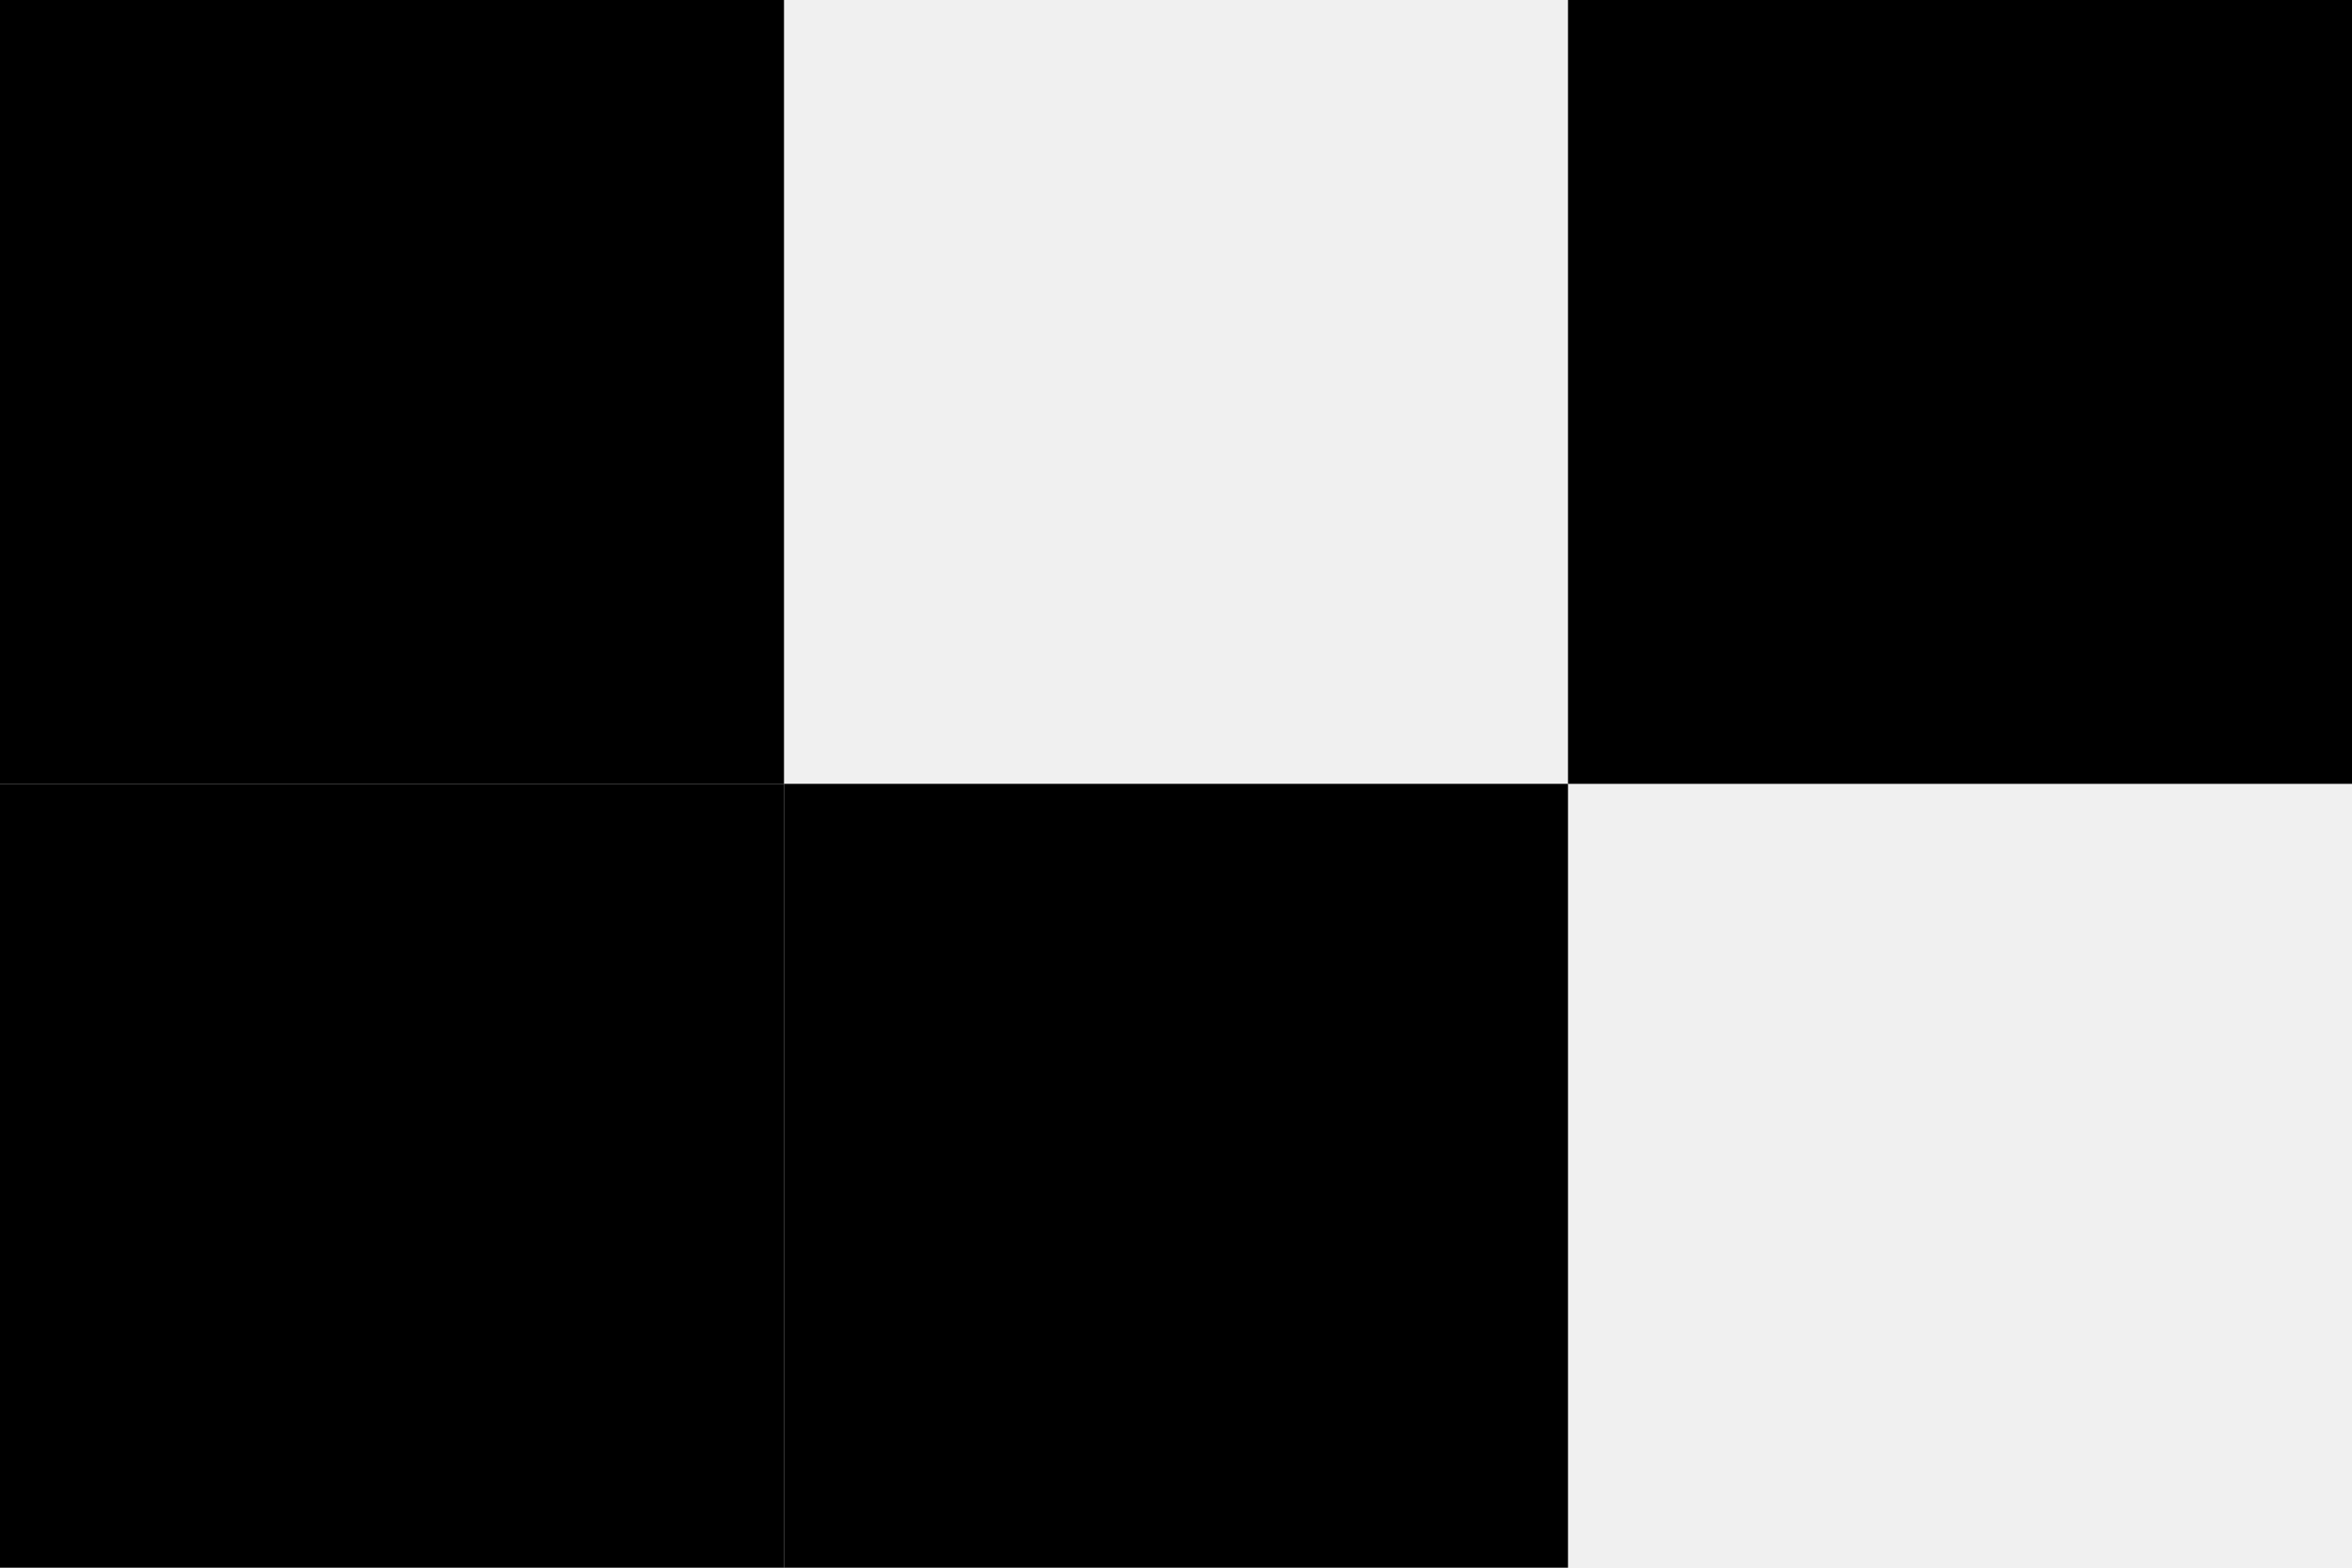
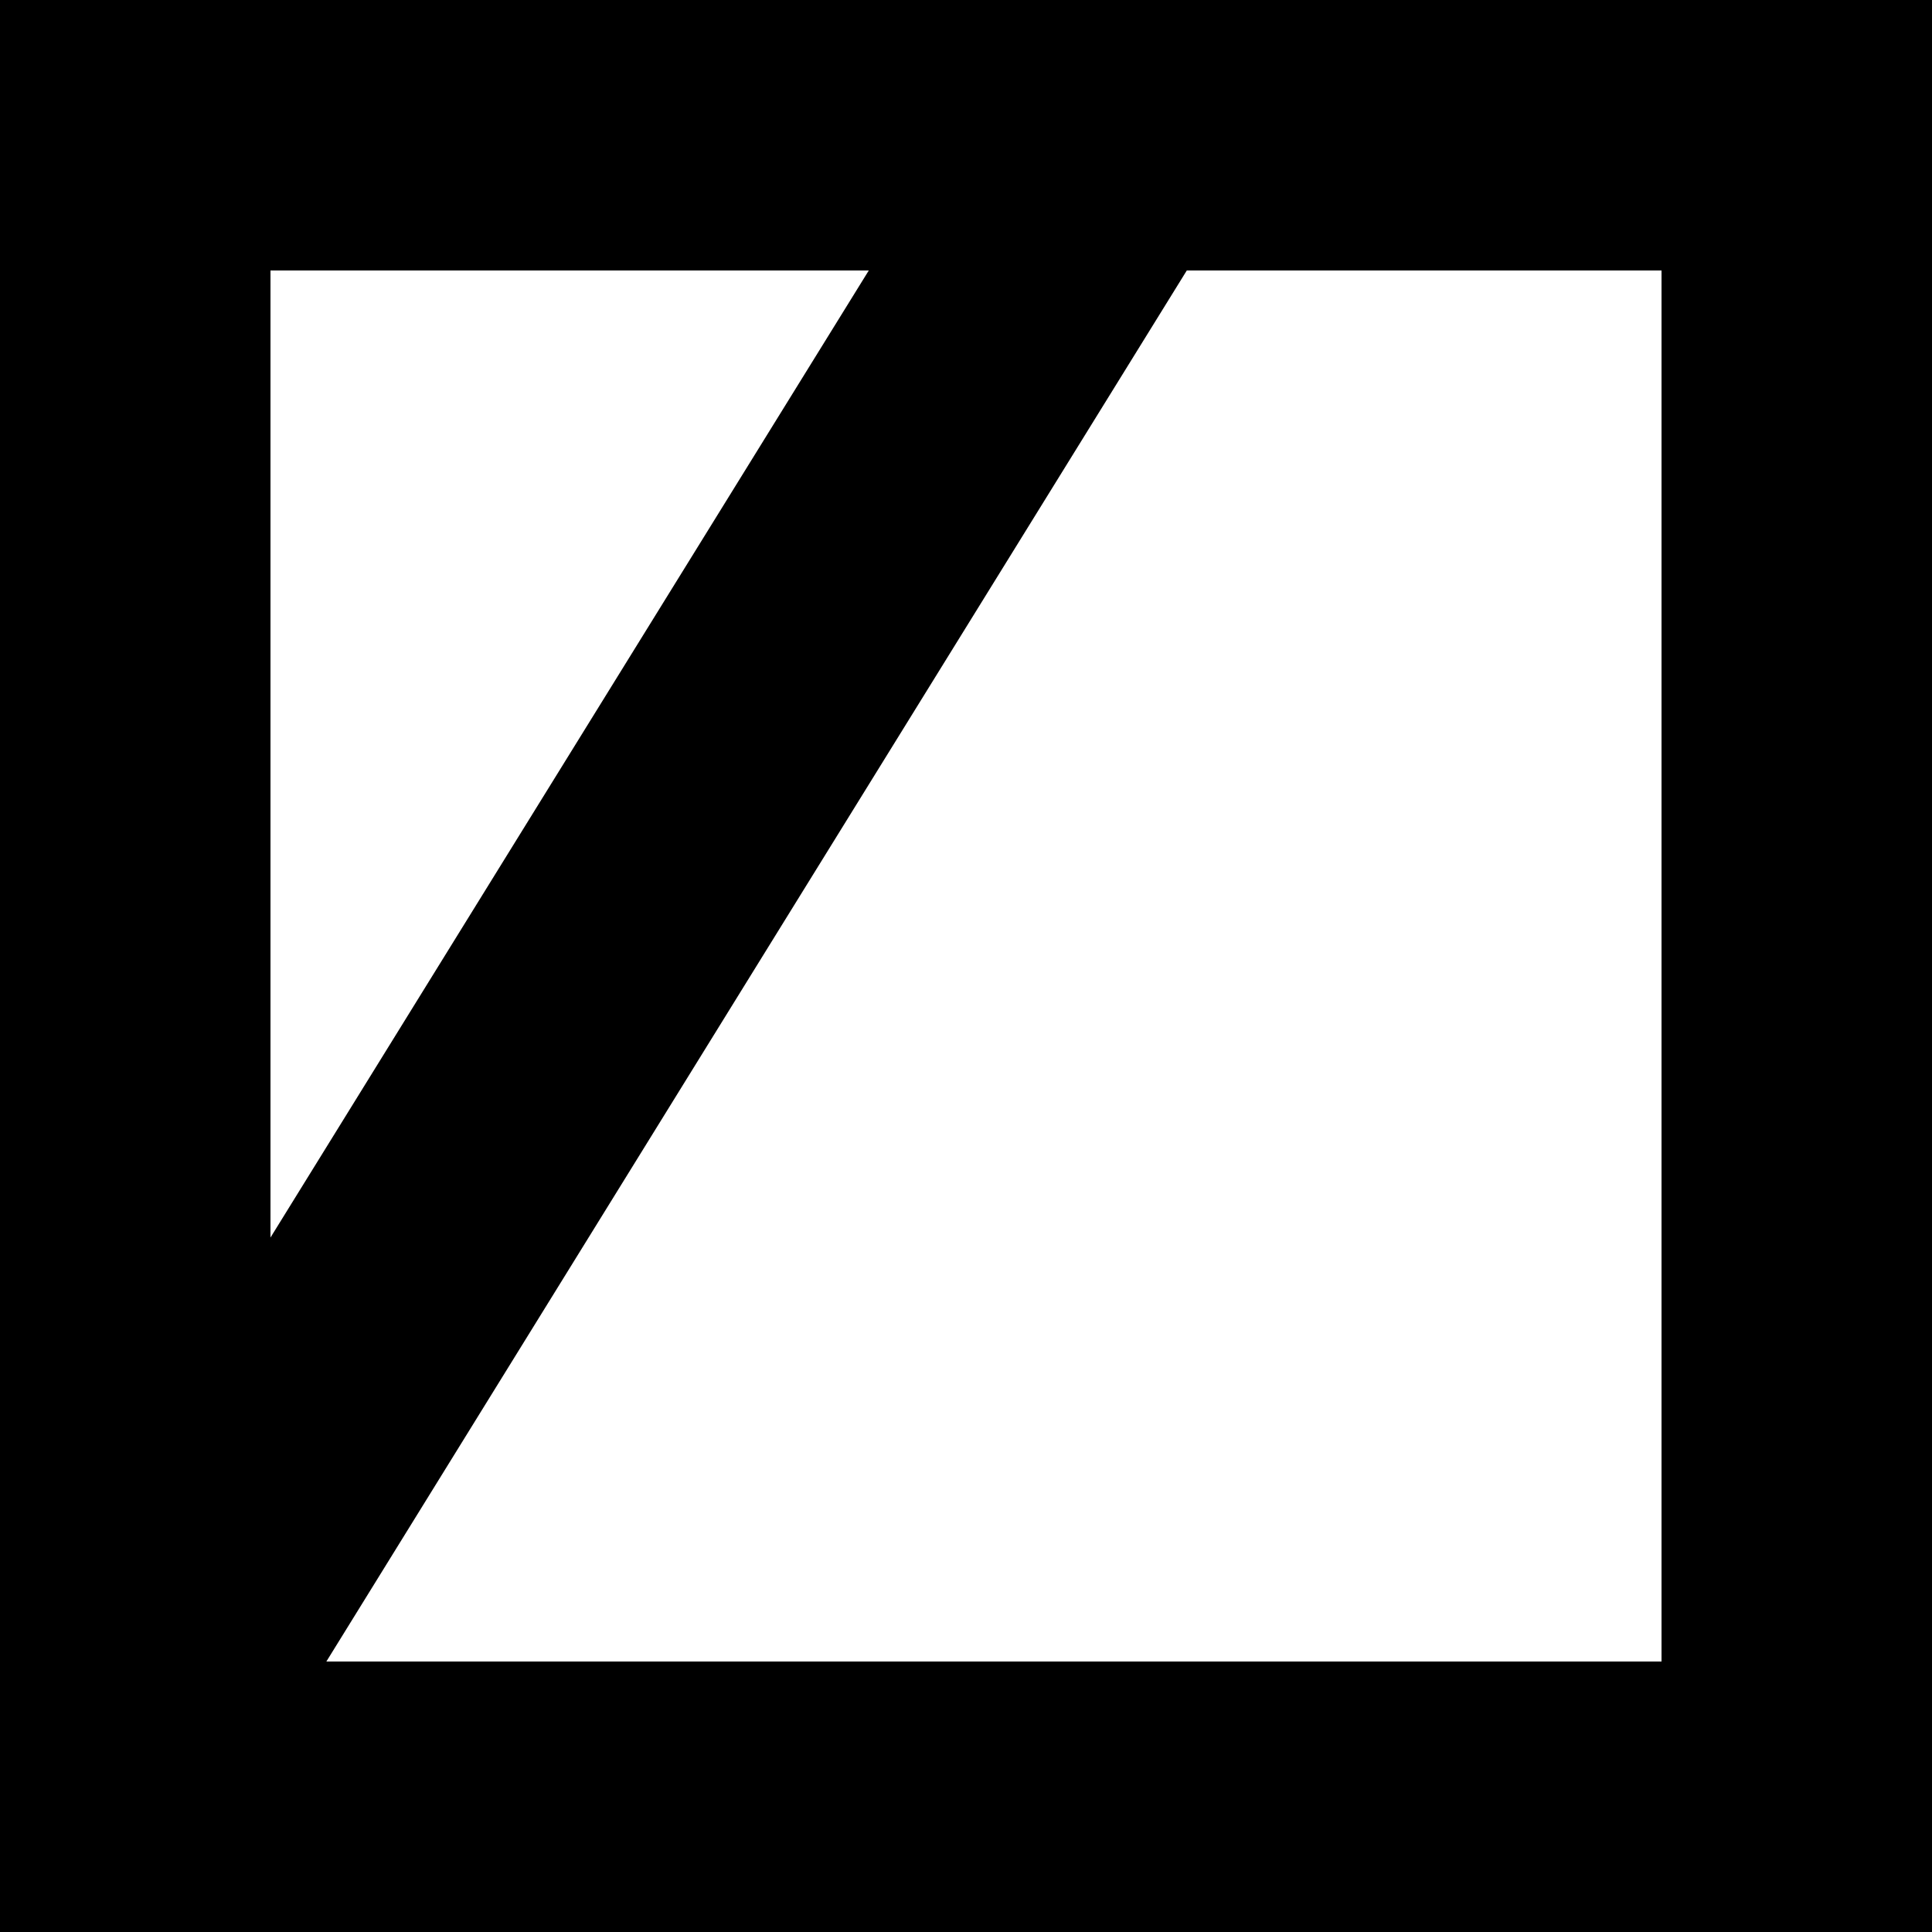
- <svg xmlns="http://www.w3.org/2000/svg" version="1.1" id="Слой_1" x="0px" y="0px" viewBox="0 0 30 20" style="enable-background:new 0 0 30 20;" xml:space="preserve">
-   <rect x="20" transform="matrix(-1 -1.224647e-16 1.224647e-16 -1 50 10)" width="10" height="10" />
-   <rect x="10" y="10" transform="matrix(-1 -1.224647e-16 1.224647e-16 -1 30 30)" width="10" height="10" />
-   <rect y="10" transform="matrix(-1 -1.224647e-16 1.224647e-16 -1 10 30)" width="10" height="10" />
-   <rect transform="matrix(-1 -1.224647e-16 1.224647e-16 -1 10 10)" width="10" height="10" />
+ <svg xmlns="http://www.w3.org/2000/svg" version="1.1" id="Слой_1" x="0px" y="0px" viewBox="0 0 100 100" style="enable-background:new 0 0 100 100;" xml:space="preserve">
+   <style type="text/css">
+ 	.st0{fill:#FFFFFF;}
+ </style>
+   <rect width="100" height="100" />
+   <rect x="14" y="14" class="st0" width="72" height="72" />
+   <polygon points="64.41,9.18 38.7,50.74 12.99,92.31 7.04,88.62 1.08,84.94 26.79,43.38 52.51,1.81 58.46,5.5 " />
</svg>
